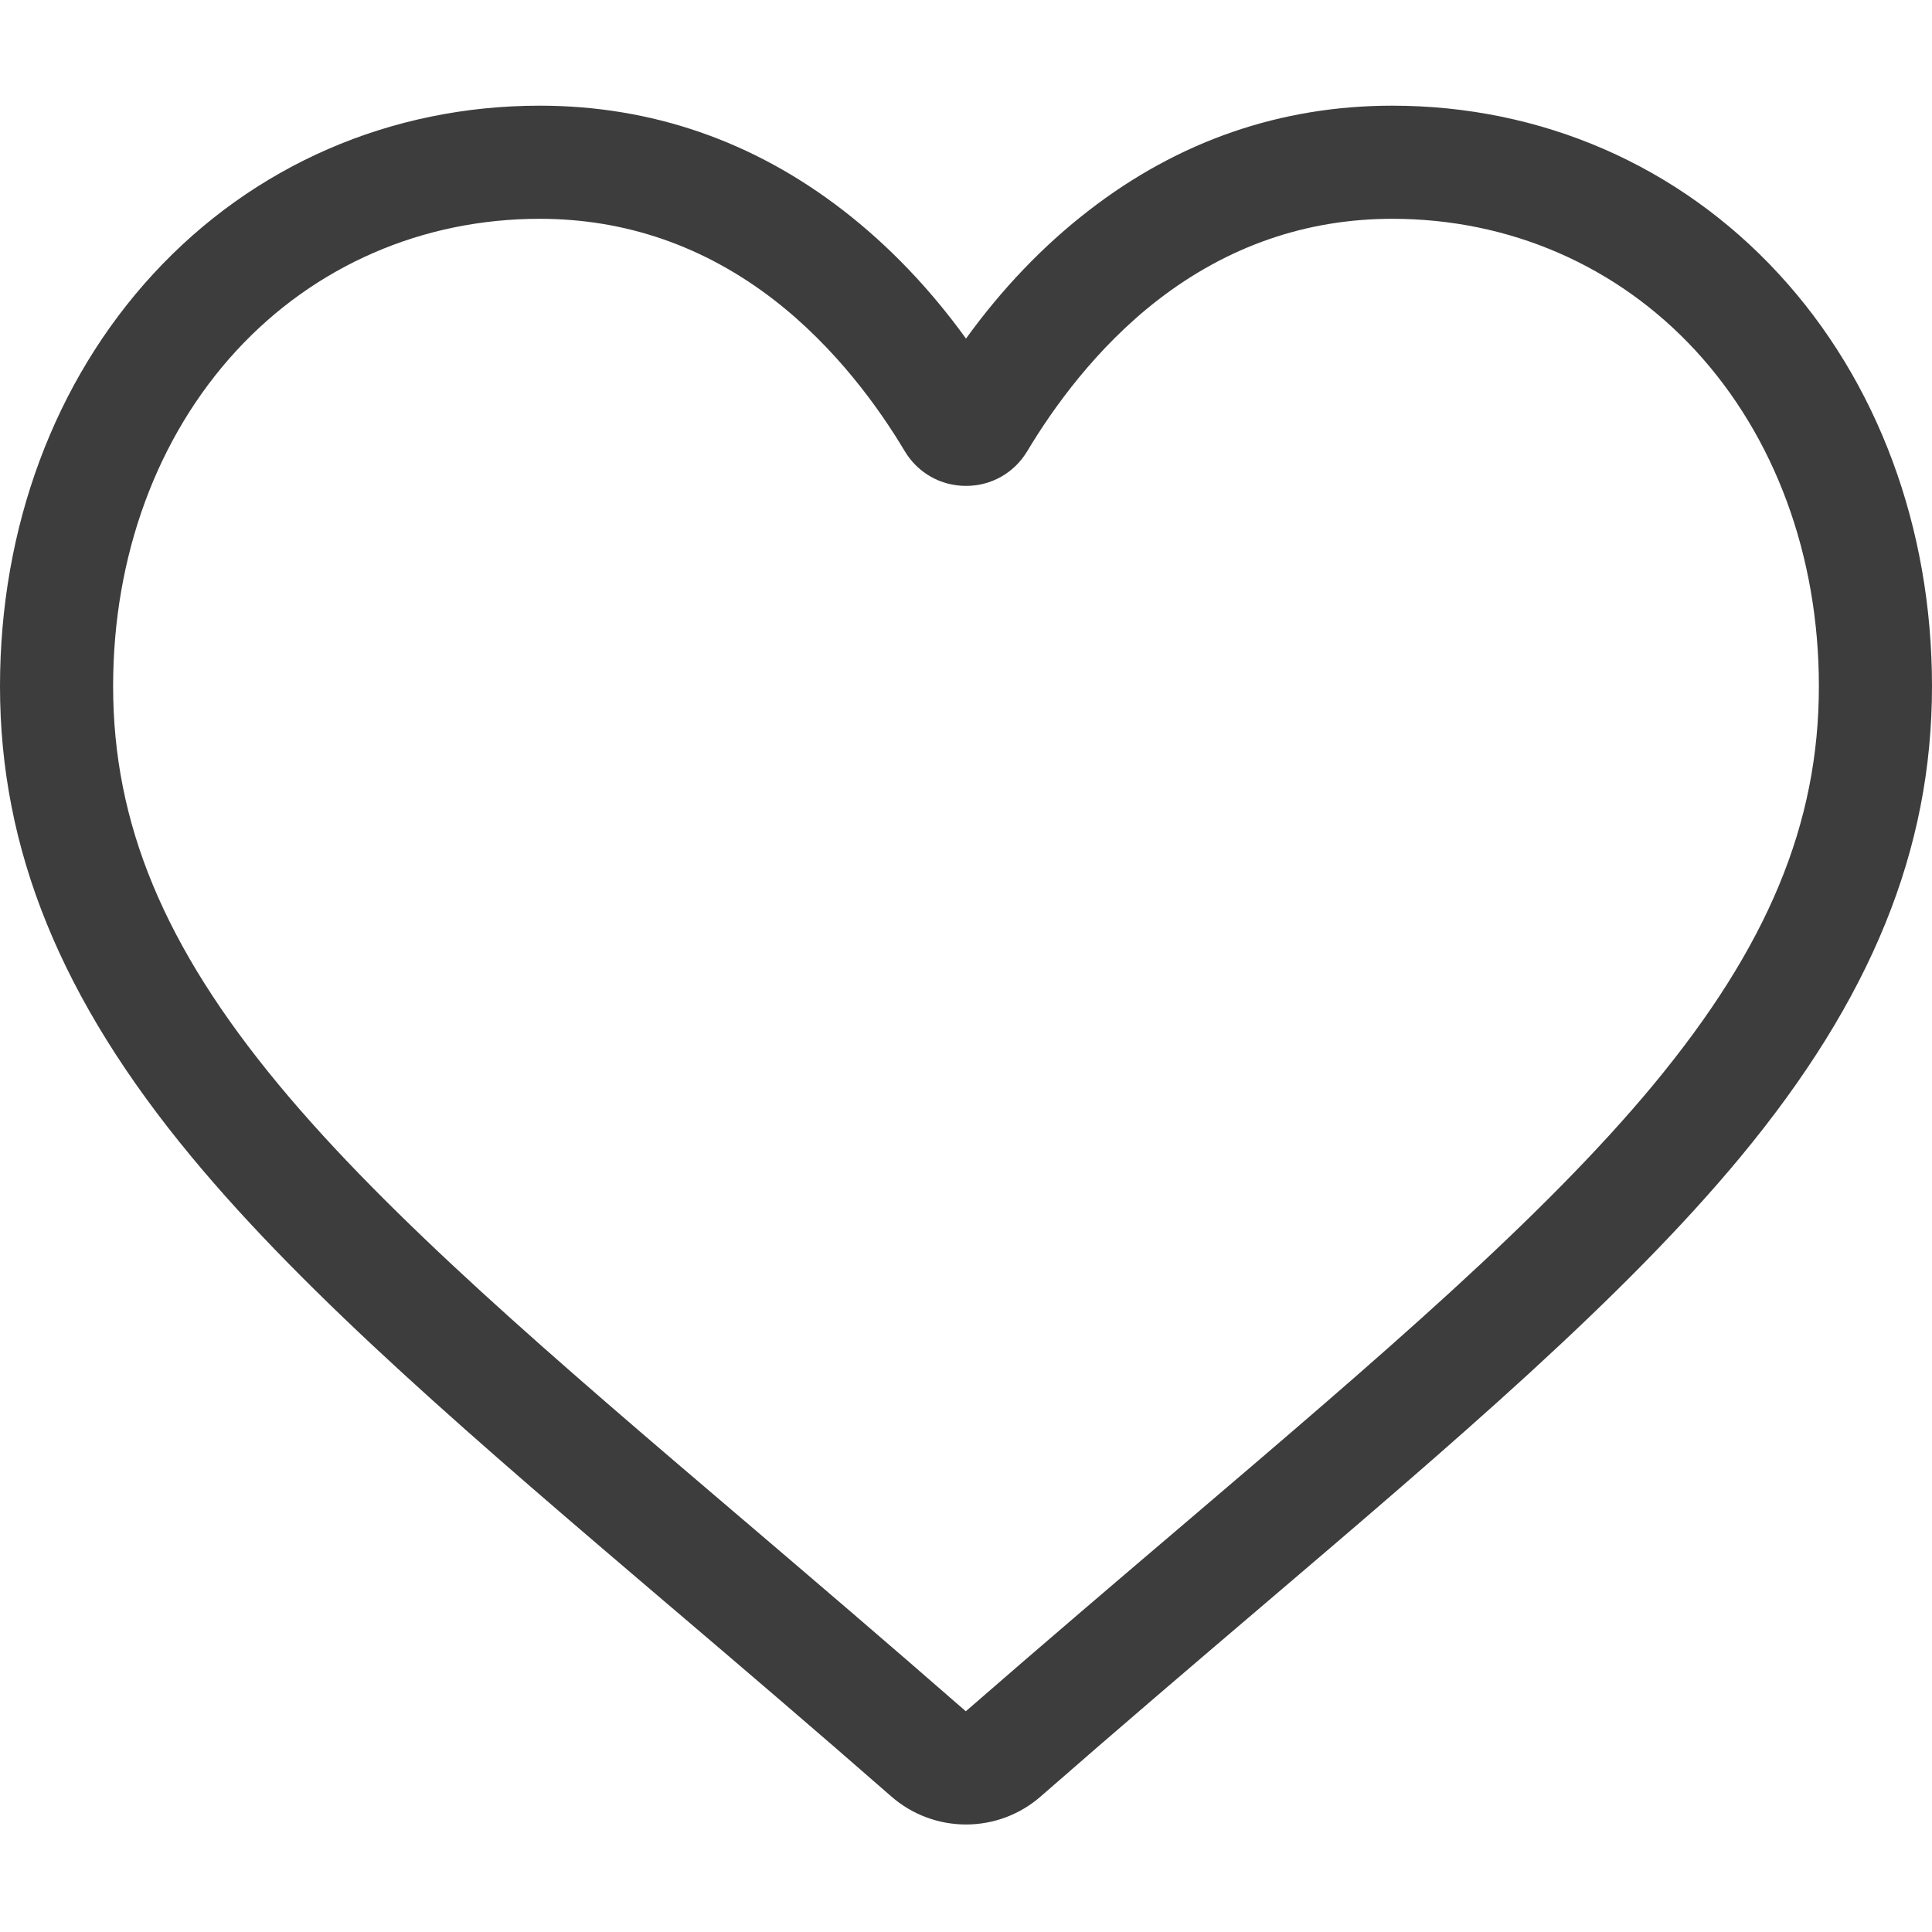
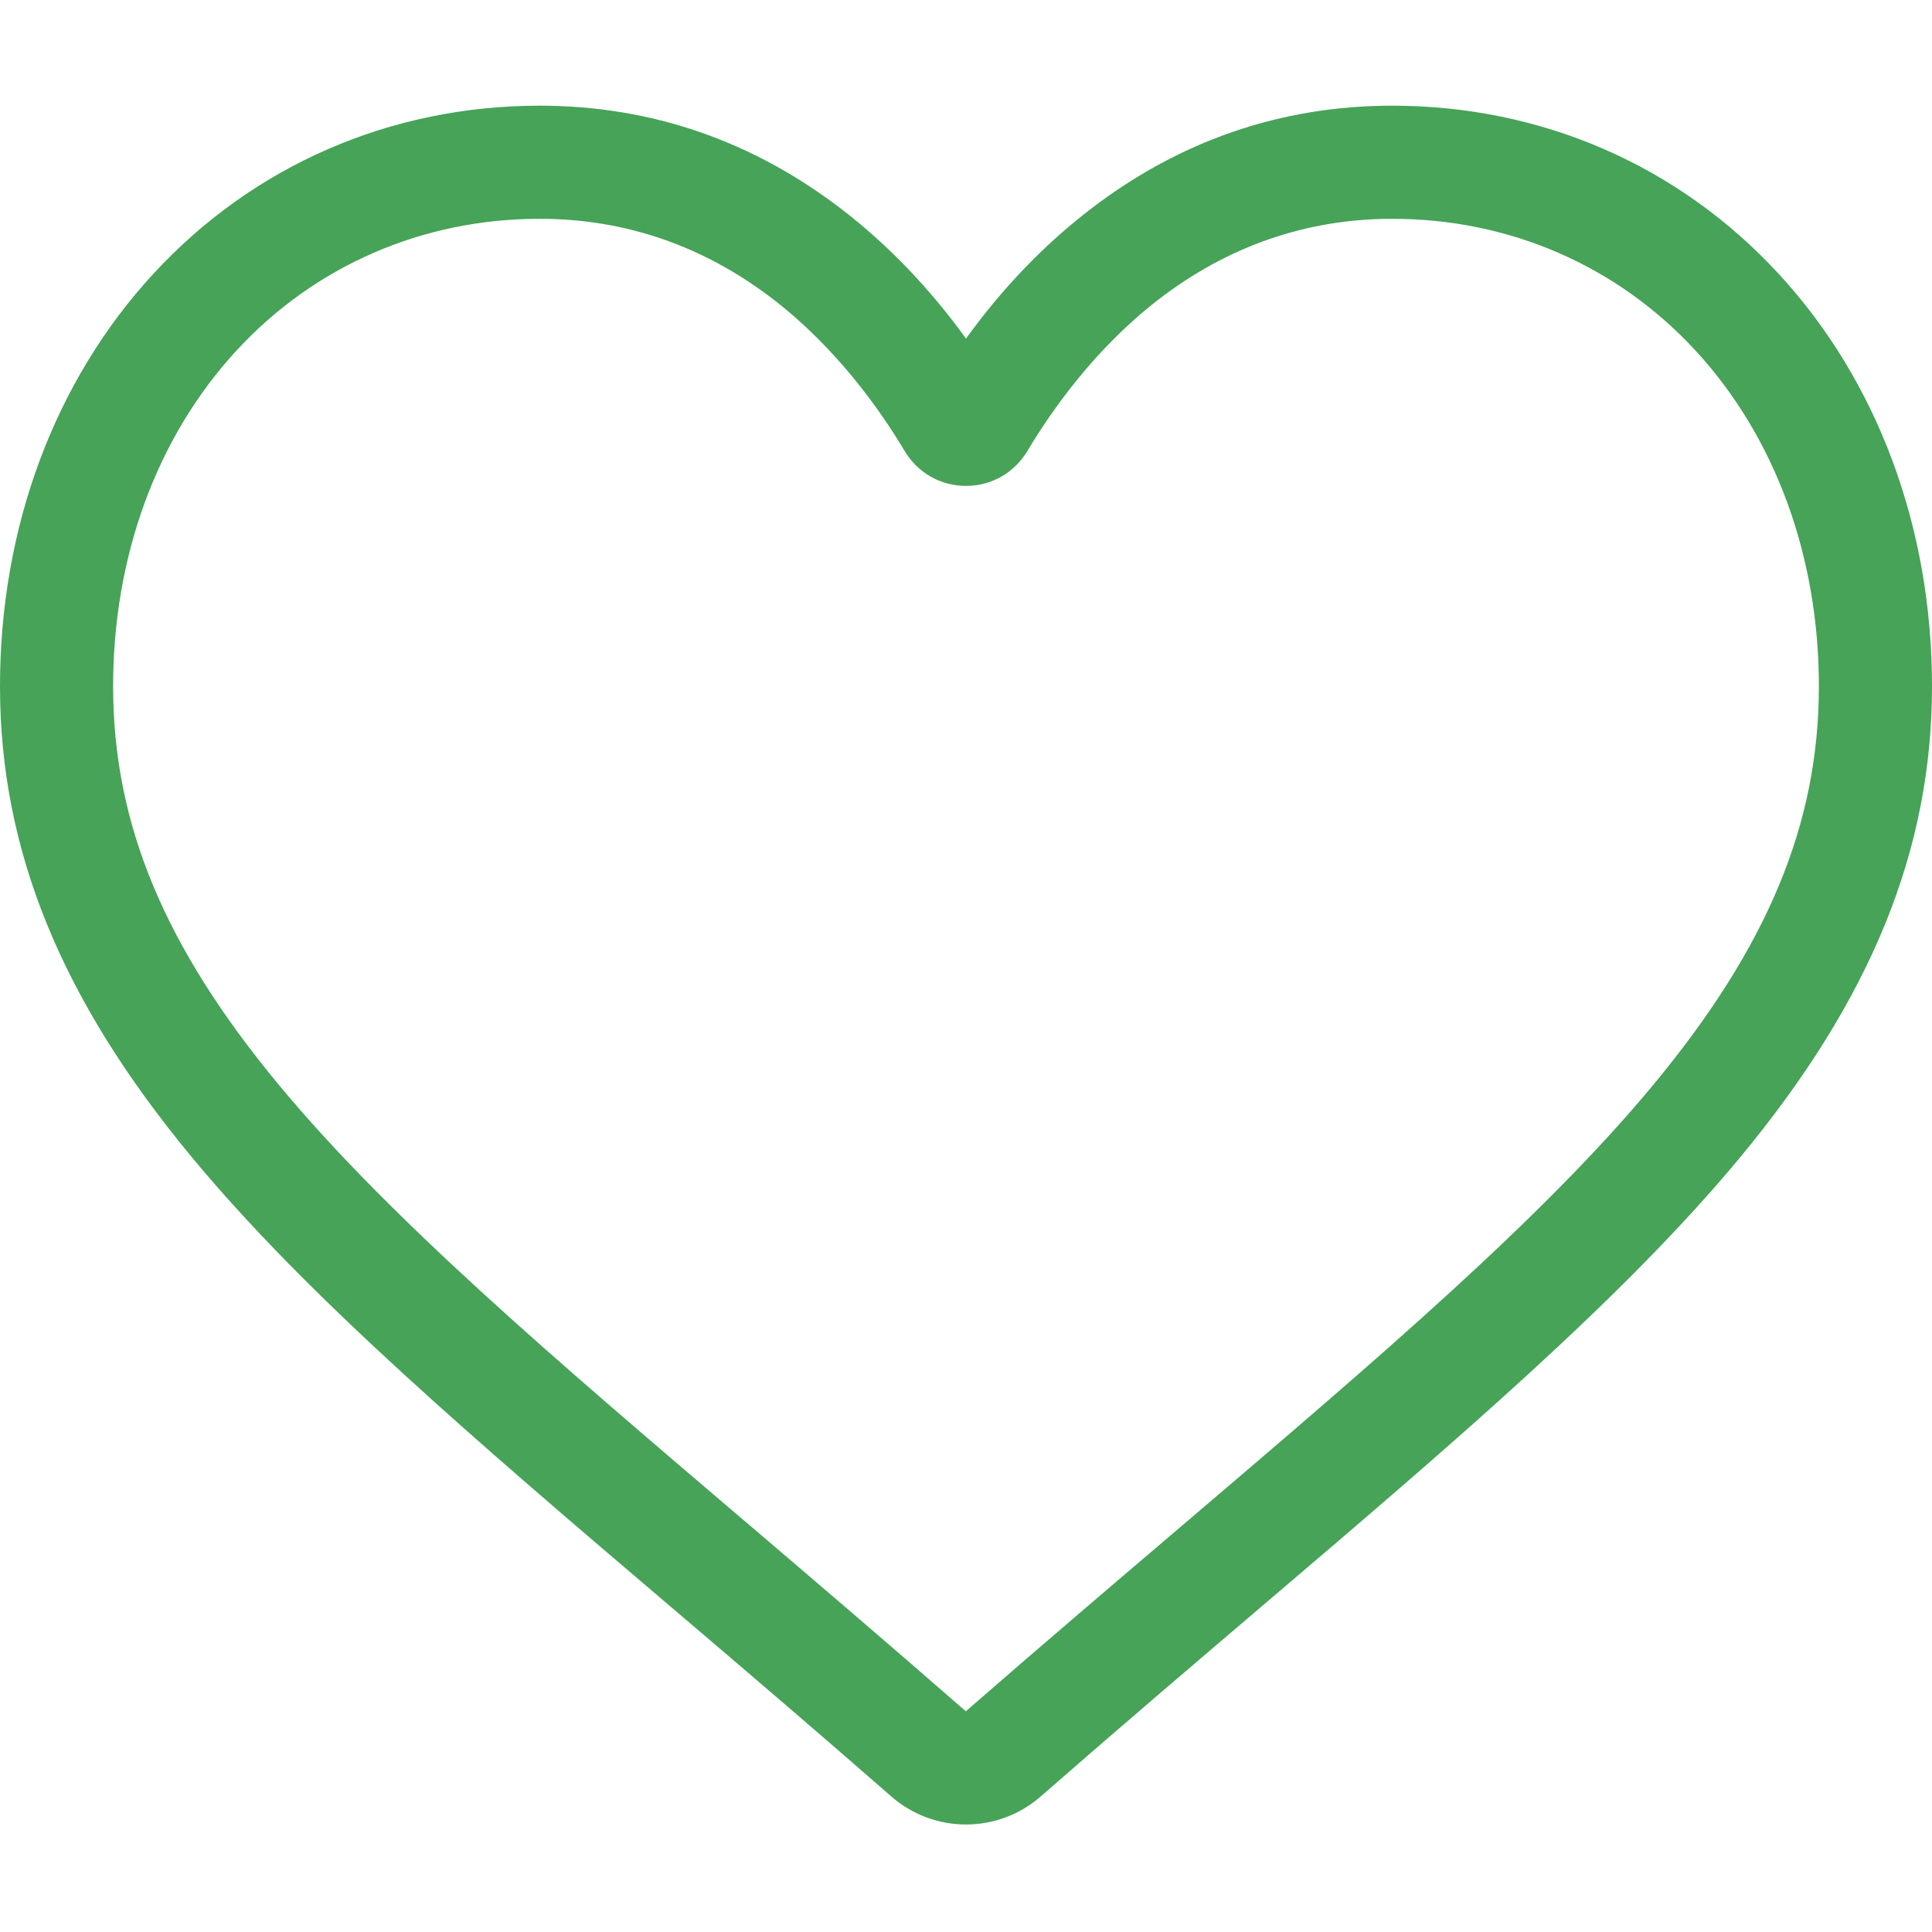
<svg xmlns="http://www.w3.org/2000/svg" width="20" height="20" viewBox="0 0 20 20" fill="none">
-   <path d="M10 18.887C9.715 18.887 9.441 18.784 9.227 18.597C8.419 17.89 7.64 17.226 6.953 16.641L6.949 16.638C4.934 14.921 3.194 13.438 1.984 11.977C0.63 10.344 0 8.796 0 7.104C0 5.461 0.564 3.945 1.587 2.835C2.622 1.712 4.043 1.094 5.587 1.094C6.742 1.094 7.799 1.459 8.73 2.179C9.199 2.542 9.625 2.986 10 3.505C10.375 2.986 10.801 2.542 11.271 2.179C12.201 1.459 13.258 1.094 14.413 1.094C15.957 1.094 17.378 1.712 18.413 2.835C19.437 3.945 20 5.461 20 7.104C20 8.796 19.37 10.344 18.017 11.977C16.806 13.438 15.066 14.921 13.052 16.637C12.363 17.224 11.583 17.889 10.773 18.597C10.559 18.784 10.285 18.887 10 18.887ZM5.587 2.265C4.374 2.265 3.259 2.75 2.448 3.629C1.625 4.522 1.171 5.756 1.171 7.104C1.171 8.527 1.7 9.799 2.886 11.23C4.031 12.612 5.736 14.065 7.709 15.746L7.713 15.749C8.402 16.337 9.184 17.004 9.998 17.715C10.817 17.002 11.6 16.335 12.292 15.746C14.265 14.064 15.969 12.612 17.115 11.23C18.3 9.799 18.829 8.527 18.829 7.104C18.829 5.756 18.375 4.522 17.552 3.629C16.741 2.75 15.626 2.265 14.413 2.265C13.524 2.265 12.708 2.548 11.987 3.105C11.345 3.602 10.898 4.23 10.635 4.669C10.5 4.895 10.263 5.03 10 5.03C9.737 5.03 9.5 4.895 9.365 4.669C9.103 4.23 8.655 3.602 8.013 3.105C7.292 2.548 6.476 2.265 5.587 2.265Z" fill="#3D3D3D" />
+   <path d="M10 18.887C9.715 18.887 9.441 18.784 9.227 18.597C8.419 17.89 7.64 17.226 6.953 16.641L6.949 16.638C4.934 14.921 3.194 13.438 1.984 11.977C0.63 10.344 0 8.796 0 7.104C0 5.461 0.564 3.945 1.587 2.835C2.622 1.712 4.043 1.094 5.587 1.094C6.742 1.094 7.799 1.459 8.73 2.179C9.199 2.542 9.625 2.986 10 3.505C10.375 2.986 10.801 2.542 11.271 2.179C12.201 1.459 13.258 1.094 14.413 1.094C15.957 1.094 17.378 1.712 18.413 2.835C19.437 3.945 20 5.461 20 7.104C20 8.796 19.37 10.344 18.017 11.977C16.806 13.438 15.066 14.921 13.052 16.637C12.363 17.224 11.583 17.889 10.773 18.597C10.559 18.784 10.285 18.887 10 18.887ZM5.587 2.265C4.374 2.265 3.259 2.75 2.448 3.629C1.625 4.522 1.171 5.756 1.171 7.104C1.171 8.527 1.7 9.799 2.886 11.23C4.031 12.612 5.736 14.065 7.709 15.746L7.713 15.749C8.402 16.337 9.184 17.004 9.998 17.715C10.817 17.002 11.6 16.335 12.292 15.746C14.265 14.064 15.969 12.612 17.115 11.23C18.3 9.799 18.829 8.527 18.829 7.104C18.829 5.756 18.375 4.522 17.552 3.629C16.741 2.75 15.626 2.265 14.413 2.265C13.524 2.265 12.708 2.548 11.987 3.105C11.345 3.602 10.898 4.23 10.635 4.669C10.5 4.895 10.263 5.03 10 5.03C9.737 5.03 9.5 4.895 9.365 4.669C9.103 4.23 8.655 3.602 8.013 3.105C7.292 2.548 6.476 2.265 5.587 2.265Z" fill="#46A358" />
</svg>
